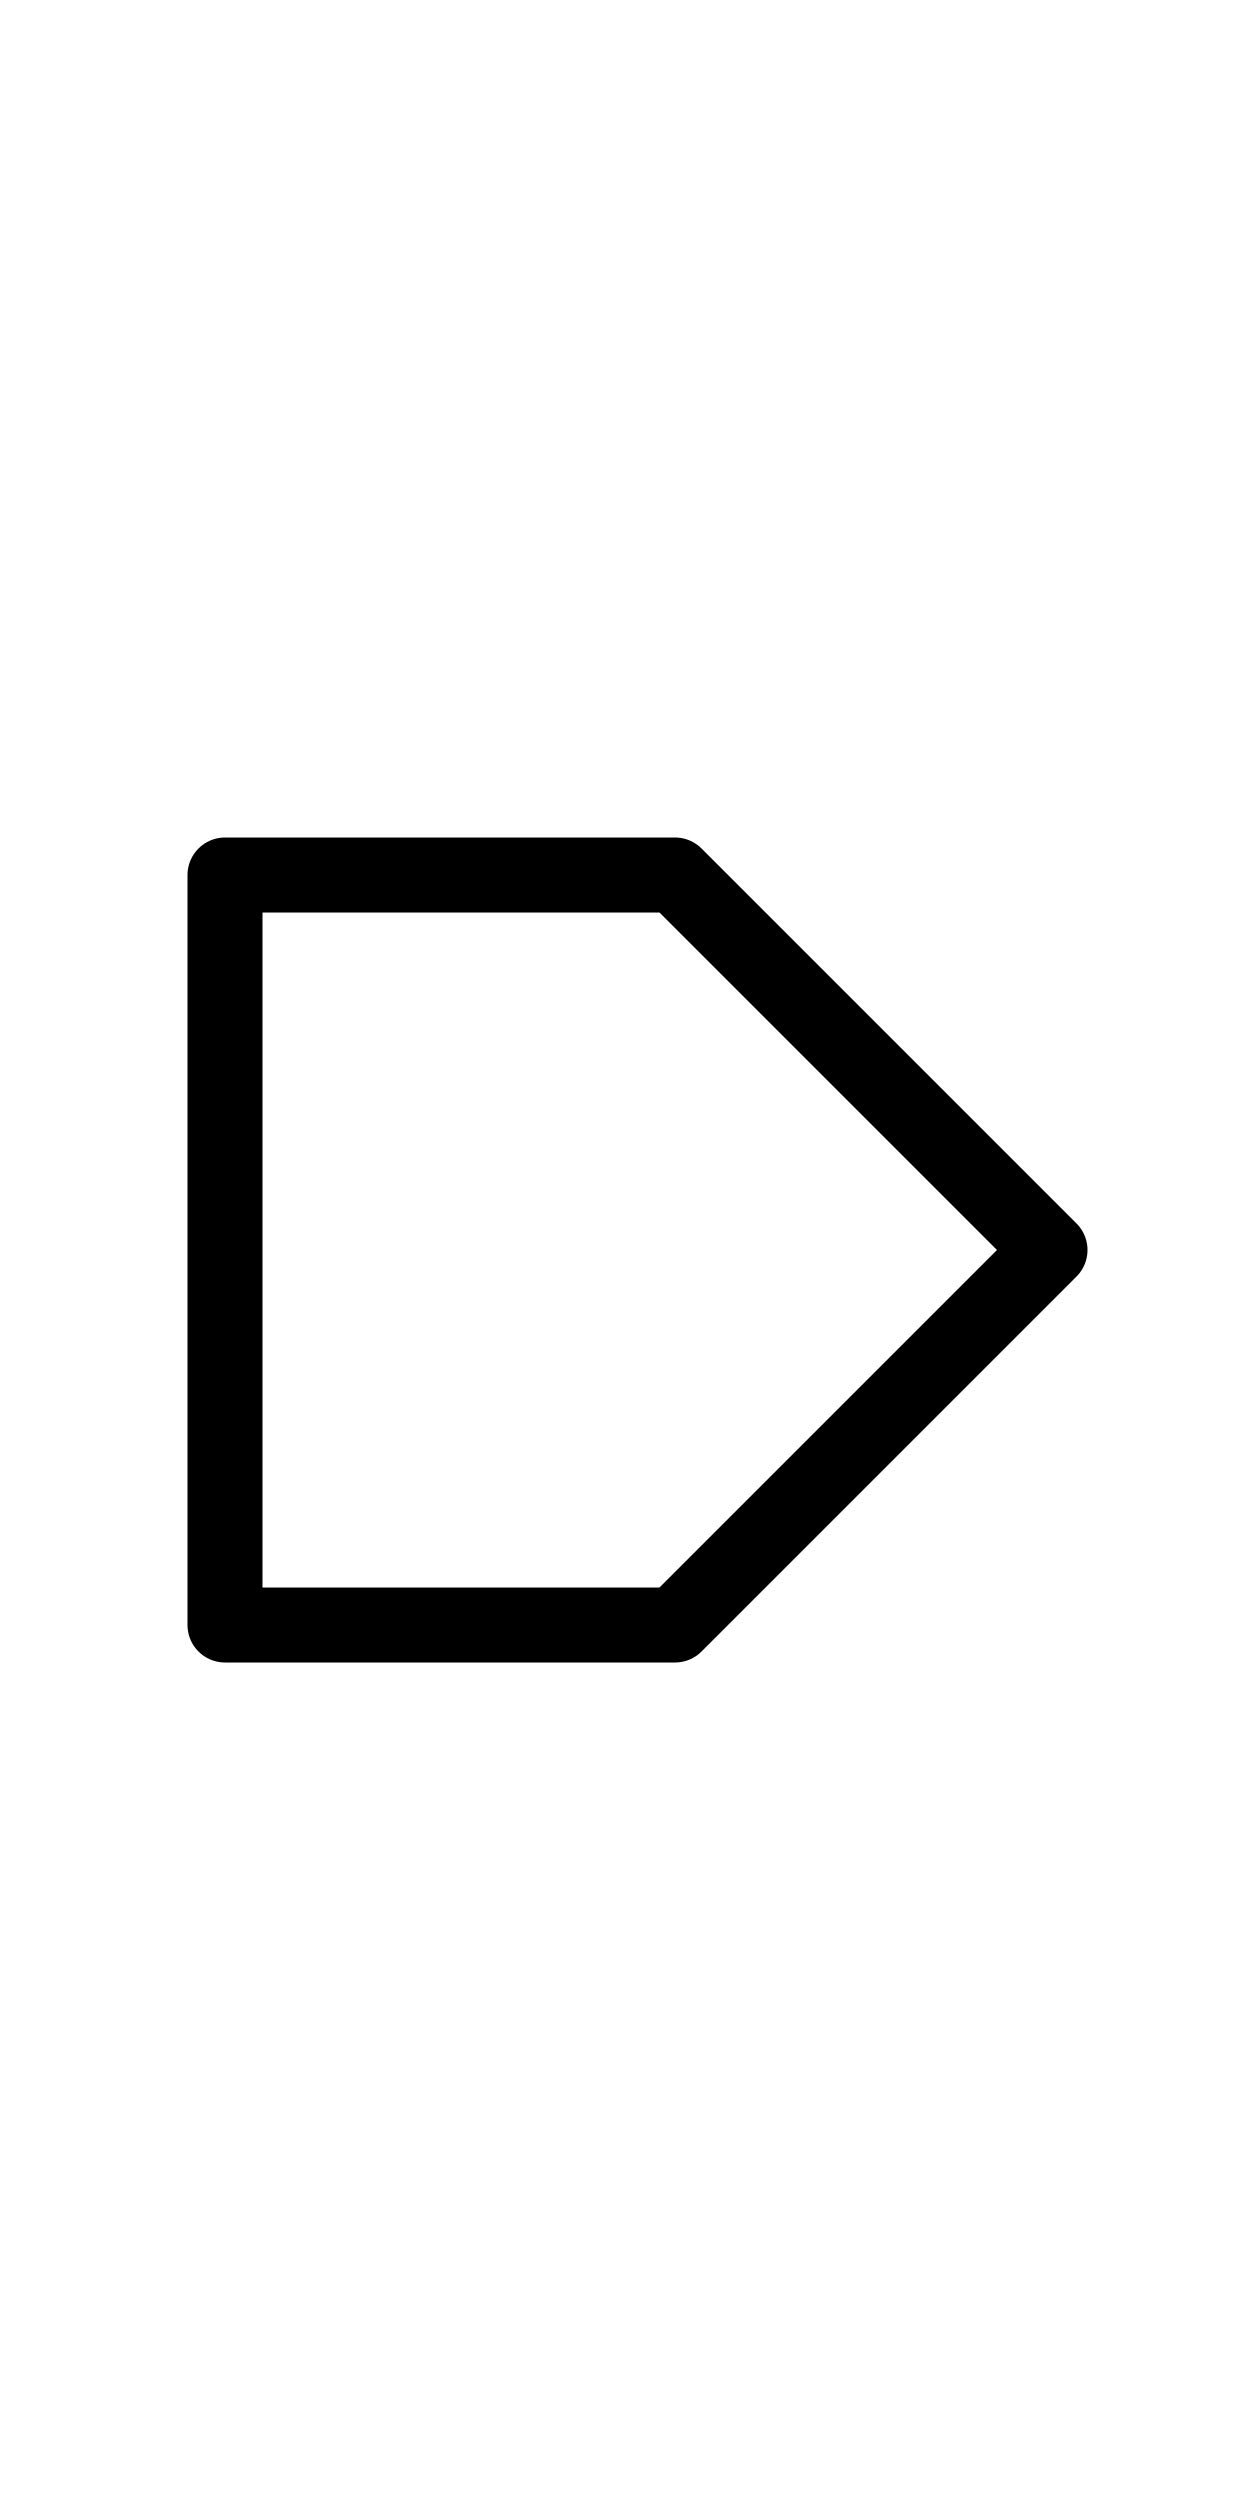
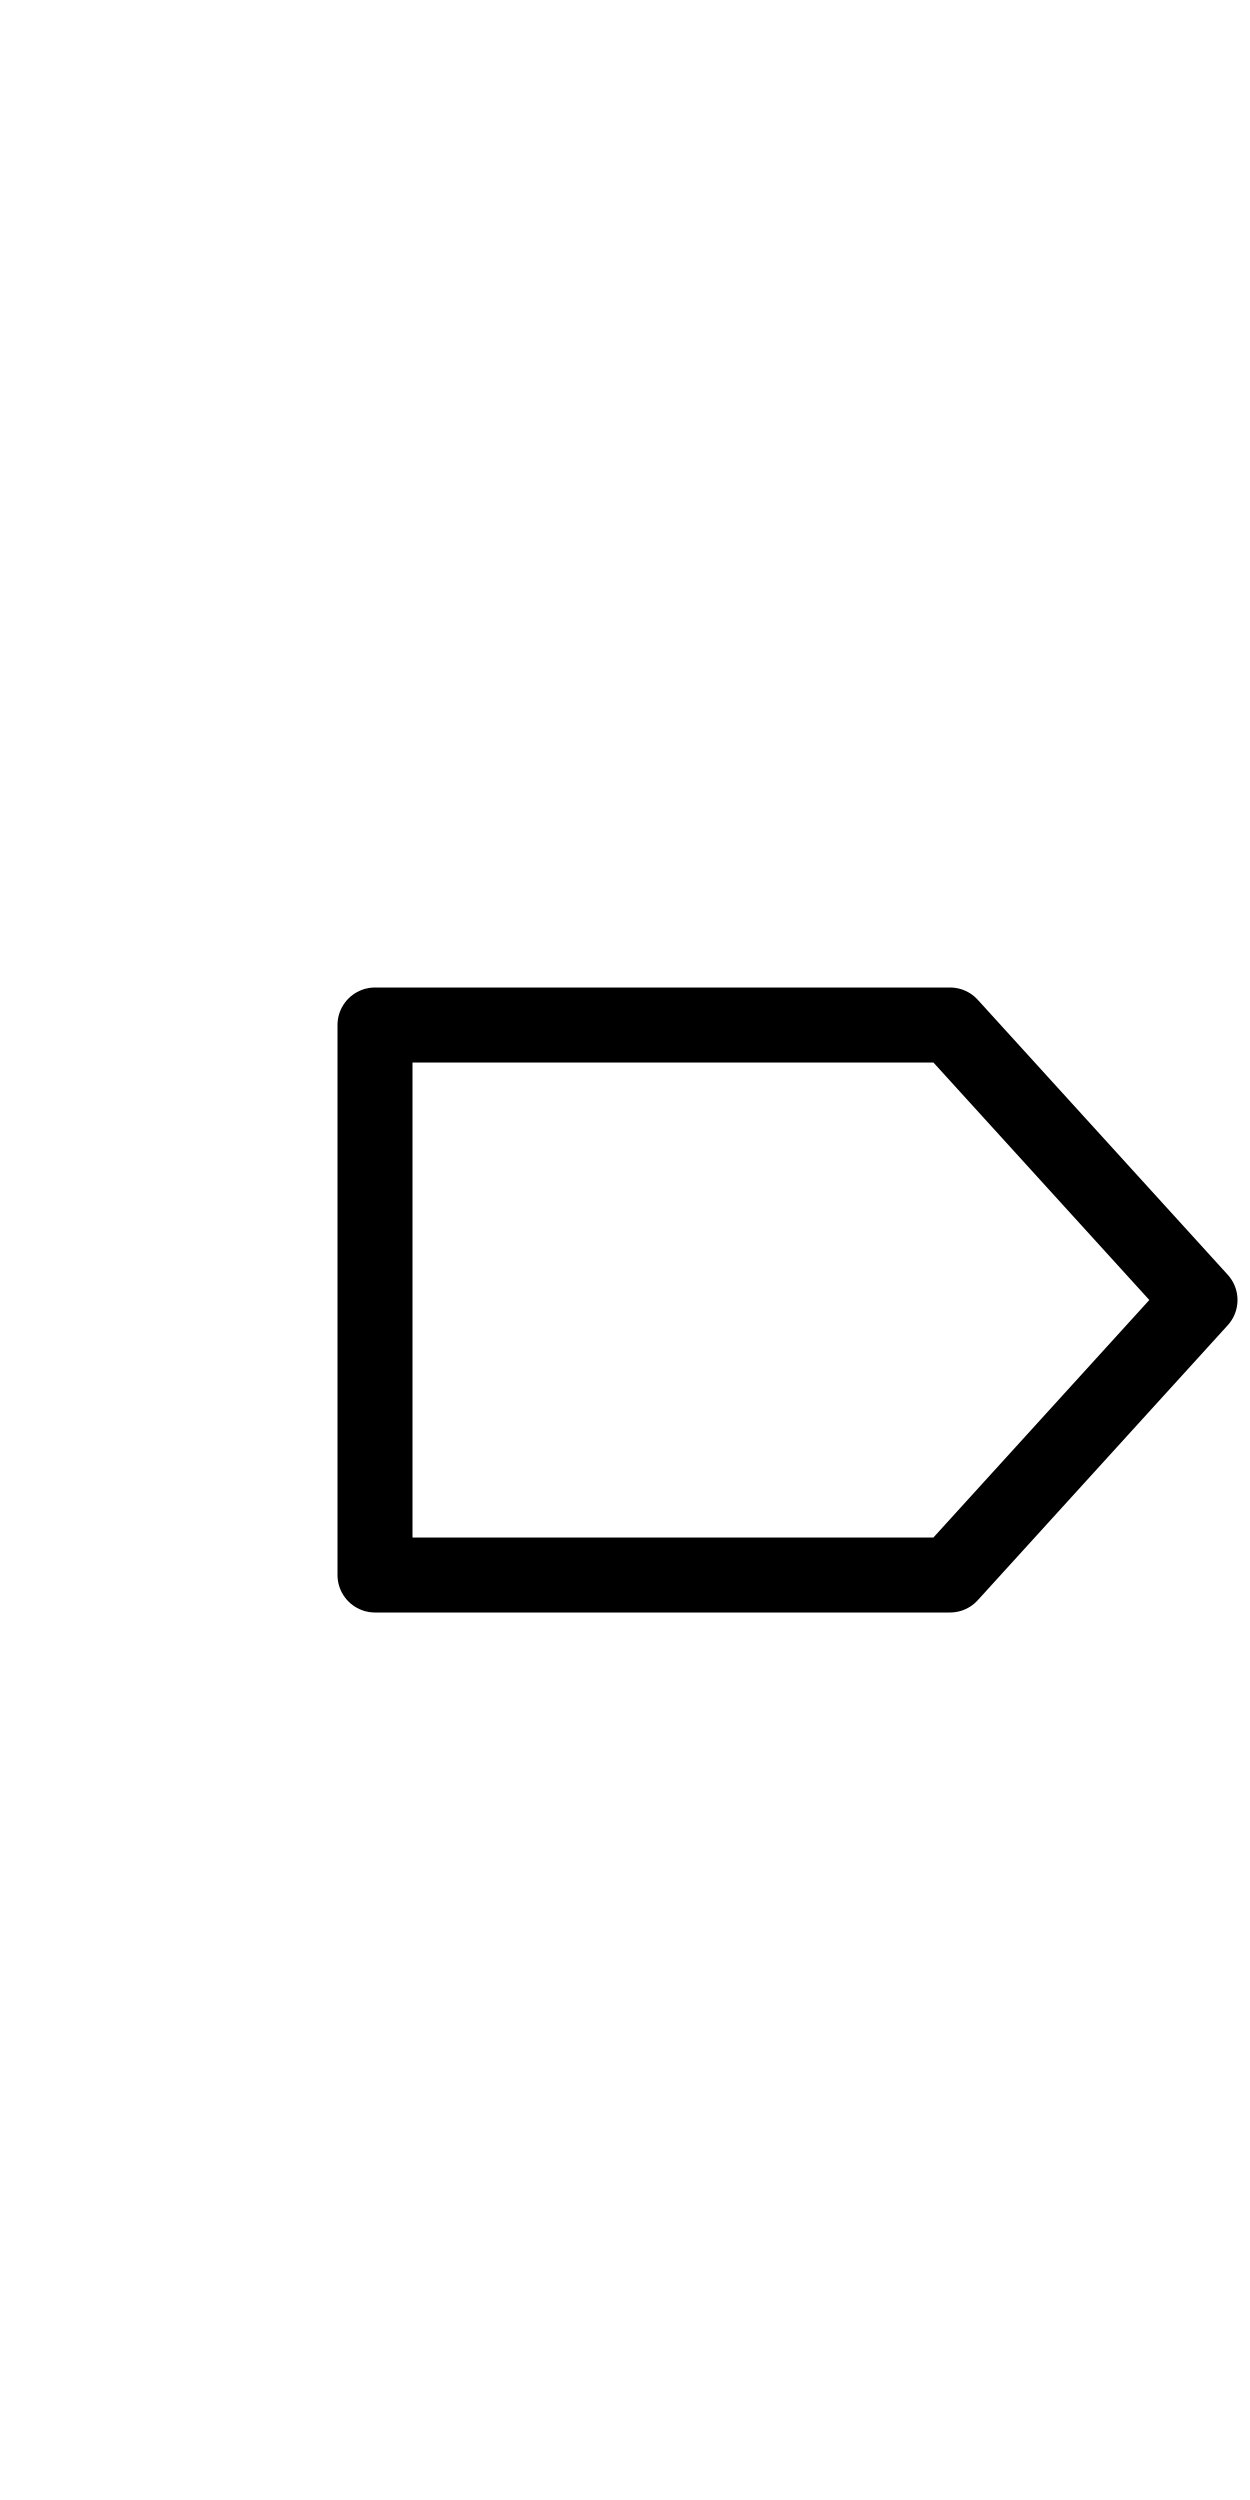
- <svg xmlns="http://www.w3.org/2000/svg" viewBox="0 0 50 100" style="background-color:#ffffff00" version="1.1" xml:space="preserve" x="0px" y="0px" width="50px" height="100px">
+ <svg xmlns="http://www.w3.org/2000/svg" viewBox="-5 0 50 50" style="background-color:#ffffff00" version="1.1" xml:space="preserve" x="0px" y="0px" width="50px" height="100px">
  <defs>
    <style type="text/css">
-     
-       path,circle {
-         stroke:#000000;
-         stroke-width: 3;
-         stroke-linecap: round;
-         stroke-linejoin: round;
-         fill: none
-       }
- 	</style>
+             path,circle {
+                 fill:none;
+                 stroke:#000000;
+                 stroke-width:3;
+                 stroke-linecap:round;
+                 stroke-linejoin:round;
+             }
+         </style>
  </defs>
-   <path d="M 9 65 L 27 65 L 42 50 L 27 35 L 9 35 L 9 65 Z" />
+   <path d="m 10,38 23,0 10,-11 -10,-11 -23,0 z" />
</svg>
